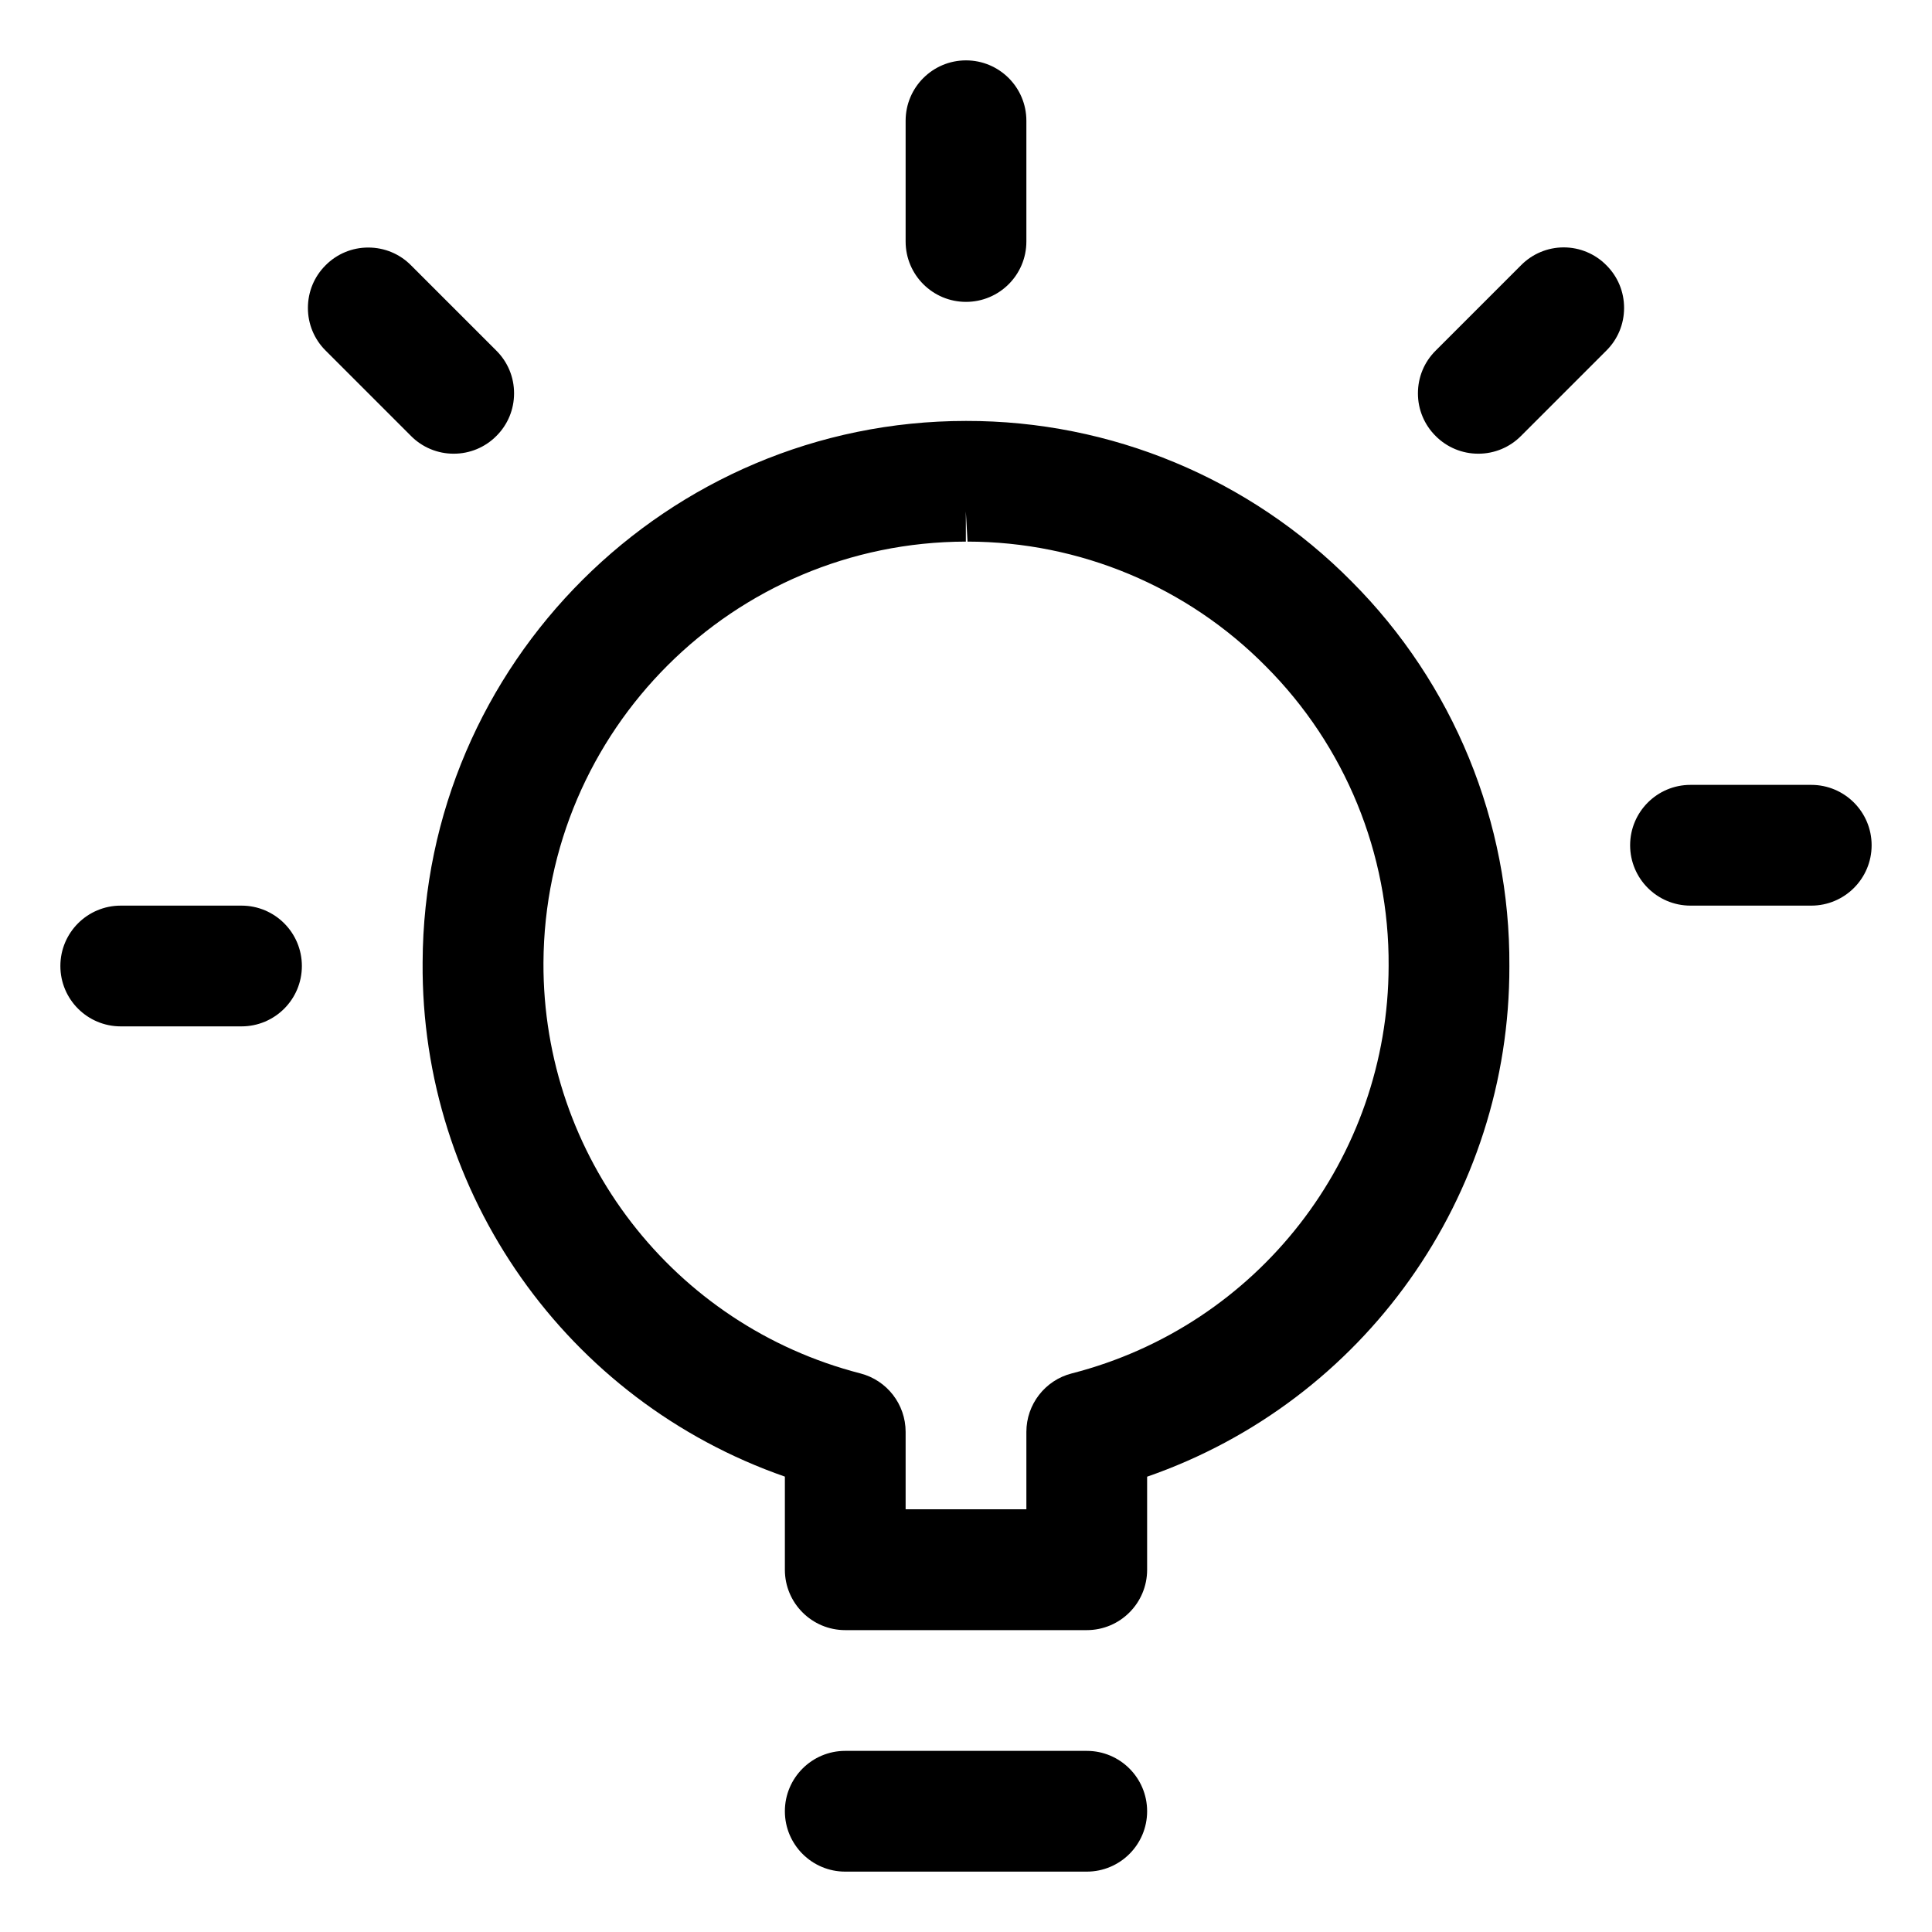
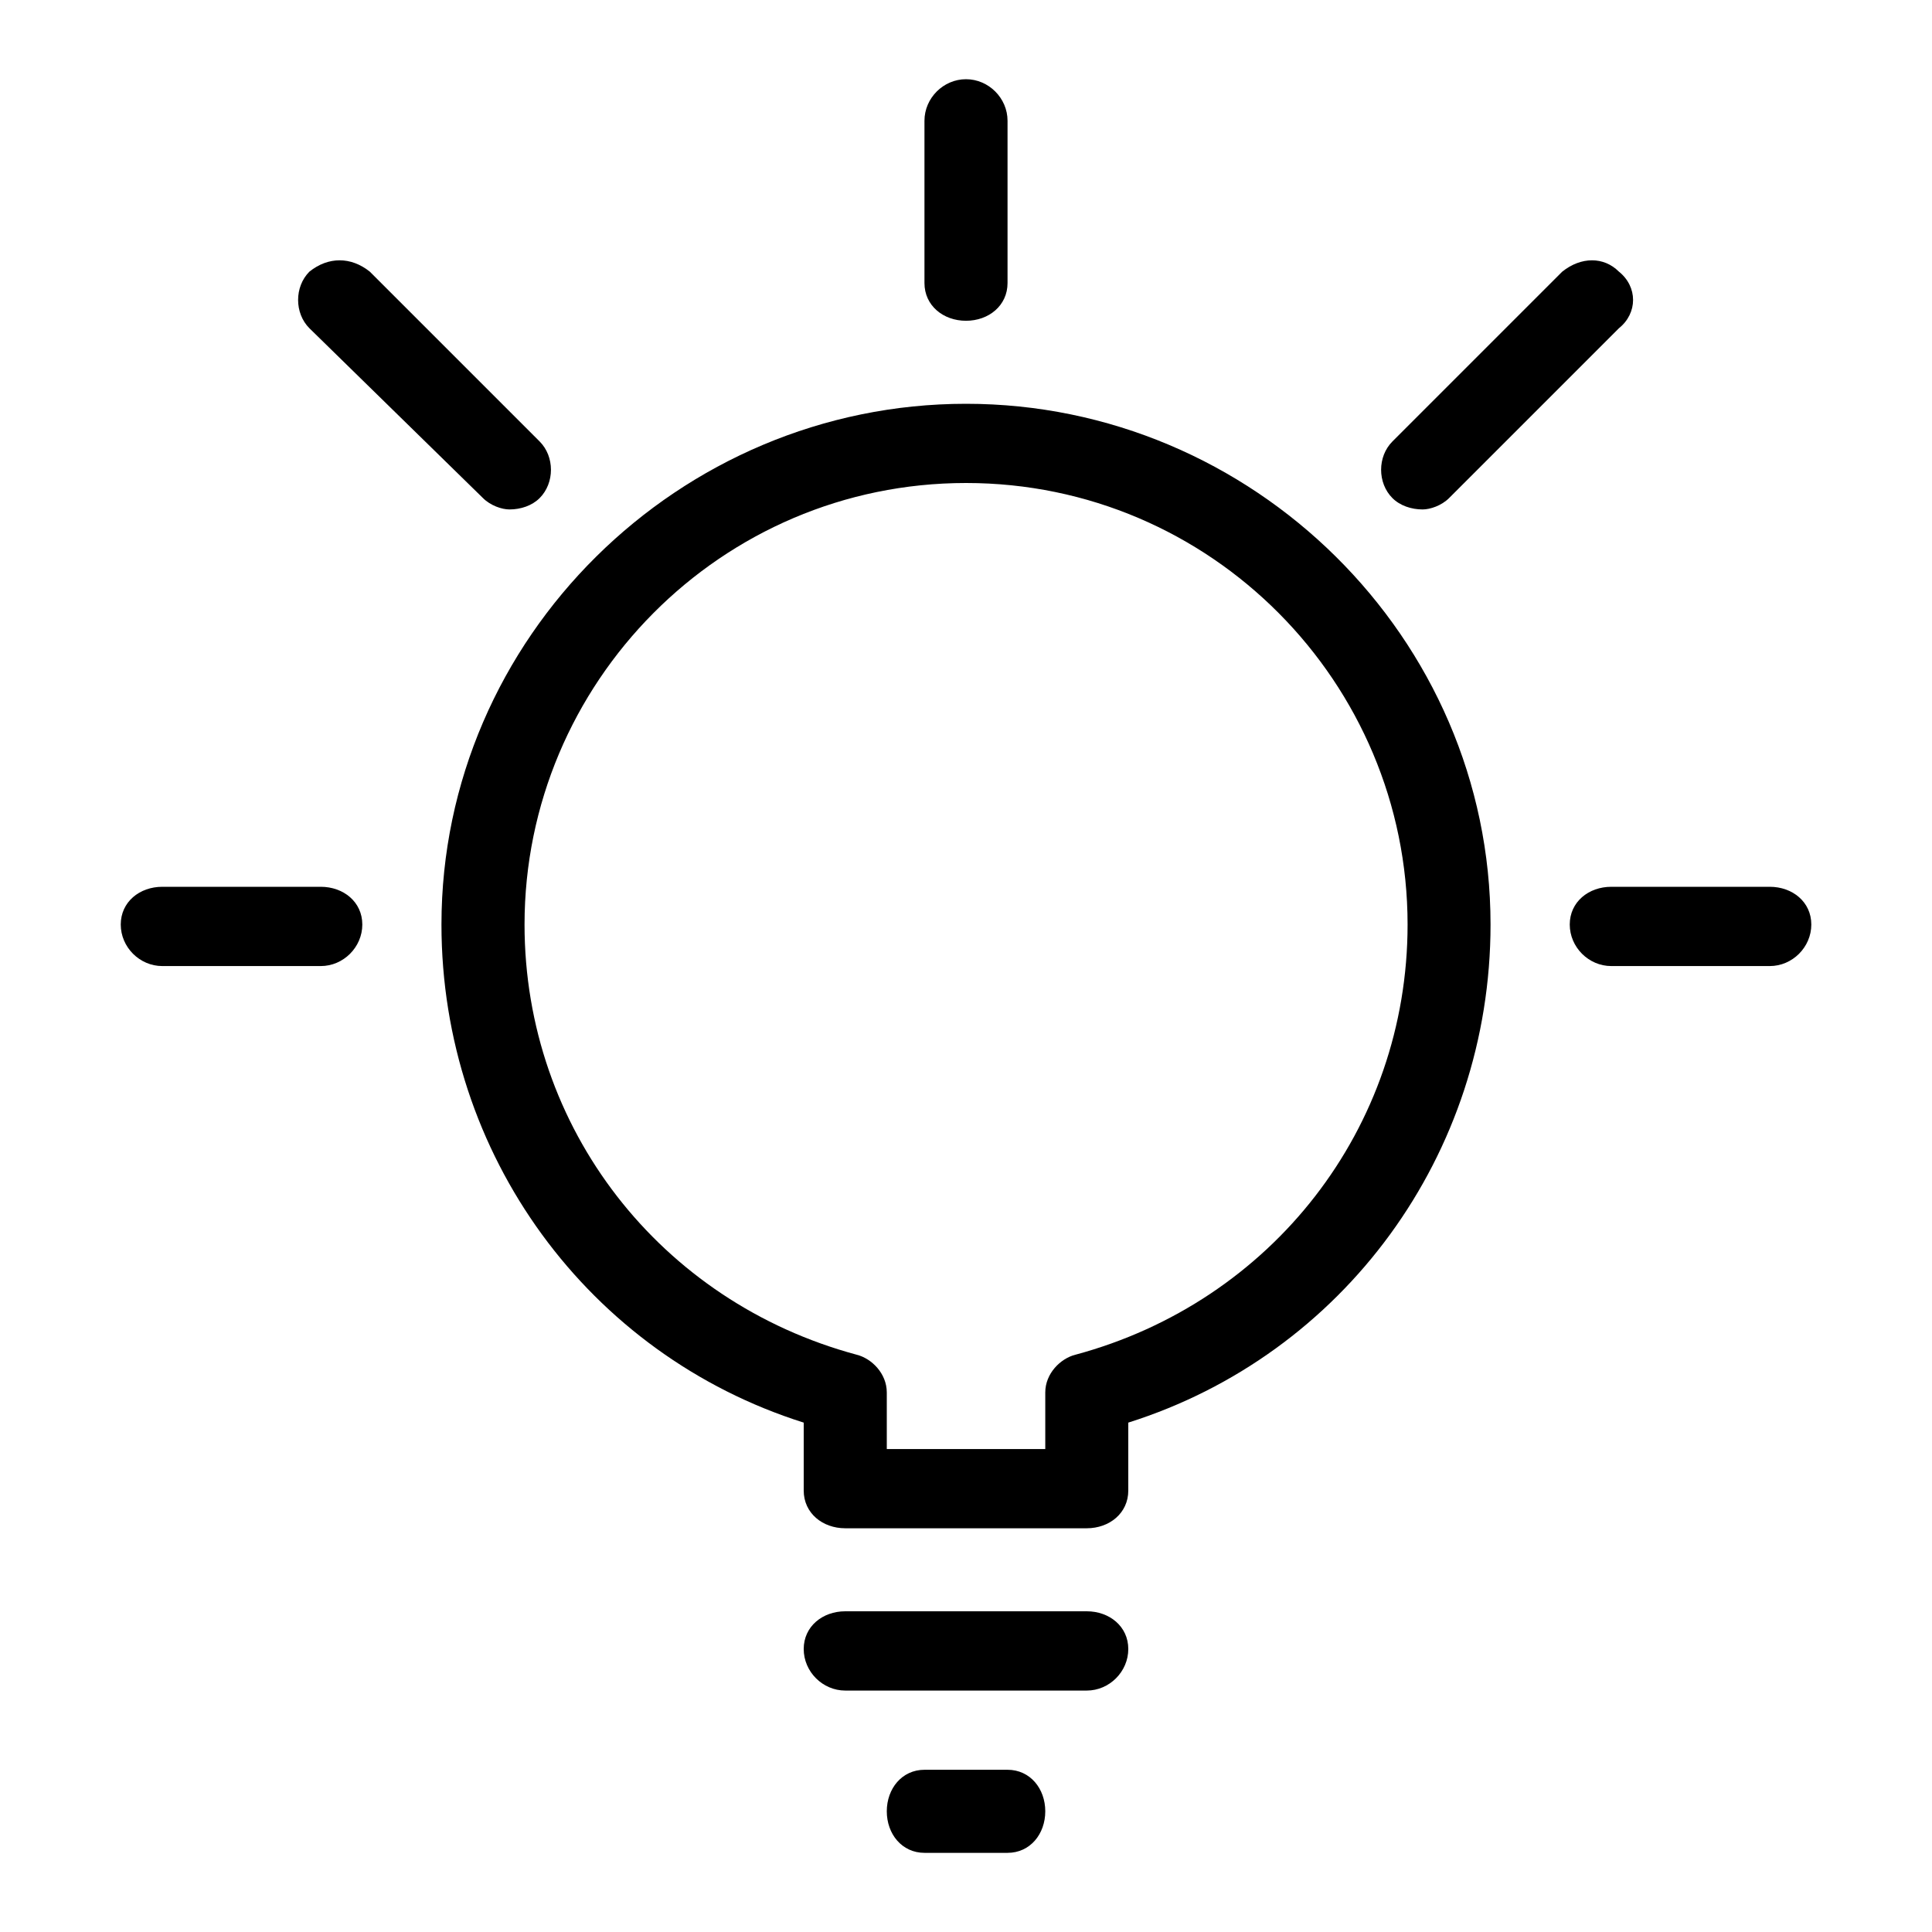
- <svg xmlns="http://www.w3.org/2000/svg" viewBox="0 0 24 24">
-   <path d="M10.5 23.25a.75.75 0 010-1.5h3a.75.75 0 010 1.5h-3zM10.5 20.25a.75.75 0 01-.75-.75v-1.157a6.708 6.708 0 01-4.5-6.389C5.263 8.246 8.291 5.229 12 5.229a6.718 6.718 0 014.79 1.994 6.708 6.708 0 011.96 4.78 6.697 6.697 0 01-4.5 6.341V19.5a.75.75 0 01-.75.75h-3zm2.25-1.5v-.962a.75.75 0 01.564-.727 5.236 5.236 0 003.936-5.063 5.217 5.217 0 00-1.524-3.719 5.215 5.215 0 00-3.707-1.551l-.021-.375v.375a5.258 5.258 0 00-5.247 5.231 5.245 5.245 0 003.937 5.102.75.75 0 01.562.726v.962h1.5v.001zM12 3.75a.75.75 0 01-.75-.75V1.5a.75.75 0 011.5 0V3a.75.75 0 01-.75.75zM21 11.25a.75.75 0 010-1.5h1.5a.75.75 0 010 1.5H21zM1.5 12.75a.75.75 0 010-1.5H3a.75.75 0 010 1.5H1.5zM5.636 5.636a.743.743 0 01-.53-.22L4.045 4.355a.743.743 0 01-.22-.53c0-.2.078-.389.22-.53a.743.743 0 01.53-.22c.2 0 .389.078.53.22l1.061 1.061c.142.141.22.33.22.53s-.078.389-.22.53a.743.743 0 01-.53.22zM18.364 5.636a.743.743 0 01-.53-.22.743.743 0 01-.22-.53c0-.2.078-.389.22-.53l1.061-1.061a.744.744 0 011.06 0c.142.141.22.33.22.53s-.078.389-.22.53l-1.061 1.061a.743.743 0 01-.53.22z" fill="#000" />
+ <svg xmlns="http://www.w3.org/2000/svg" version="1.1" width="32" height="32" viewBox="0 0 32 32">
+   <path d="M16 6.688c-4.75 0-8.688 3.875-8.688 8.625 0 3.813 2.438 7.125 6 8.25v1.125c0 0.375 0.313 0.625 0.688 0.625h4c0.375 0 0.688-0.25 0.688-0.625v-1.125c3.563-1.125 6-4.438 6-8.25 0-4.75-3.938-8.625-8.688-8.625zM17.813 22.438c-0.25 0.063-0.5 0.313-0.5 0.625v0.938h-2.625v-0.938c0-0.313-0.25-0.563-0.5-0.625-3.25-0.875-5.5-3.75-5.5-7.125 0-4 3.25-7.313 7.313-7.313s7.313 3.313 7.313 7.313c0 3.375-2.25 6.25-5.5 7.125zM16.688 29.313h-1.375c-0.375 0-0.625 0.313-0.625 0.688s0.25 0.688 0.625 0.688h1.375c0.375 0 0.625-0.313 0.625-0.688s-0.25-0.688-0.625-0.688zM18 26.688h-4c-0.375 0-0.688 0.25-0.688 0.625s0.313 0.688 0.688 0.688h4c0.375 0 0.688-0.313 0.688-0.688s-0.313-0.625-0.688-0.625zM16 5.313c0.375 0 0.688-0.25 0.688-0.625v-2.688c0-0.375-0.313-0.688-0.688-0.688s-0.688 0.313-0.688 0.688v2.688c0 0.375 0.313 0.625 0.688 0.625zM29.313 14.688h-2.625c-0.375 0-0.688 0.25-0.688 0.625s0.313 0.688 0.688 0.688h2.625c0.375 0 0.688-0.313 0.688-0.688s-0.313-0.625-0.688-0.625zM5.313 14.688h-2.625c-0.375 0-0.688 0.25-0.688 0.625s0.313 0.688 0.688 0.688h2.625c0.375 0 0.688-0.313 0.688-0.688s-0.313-0.625-0.688-0.625zM8 8.25c0.125 0.125 0.313 0.188 0.438 0.188 0.188 0 0.375-0.063 0.5-0.188 0.25-0.25 0.25-0.688 0-0.938l-2.813-2.813c-0.313-0.25-0.688-0.25-1 0-0.25 0.25-0.25 0.688 0 0.938zM23.563 8.438c0.125 0 0.313-0.063 0.438-0.188l2.813-2.813c0.313-0.25 0.313-0.688 0-0.938-0.25-0.25-0.625-0.25-0.938 0l-2.813 2.813c-0.25 0.25-0.25 0.688 0 0.938 0.125 0.125 0.313 0.188 0.5 0.188z" />
</svg>
